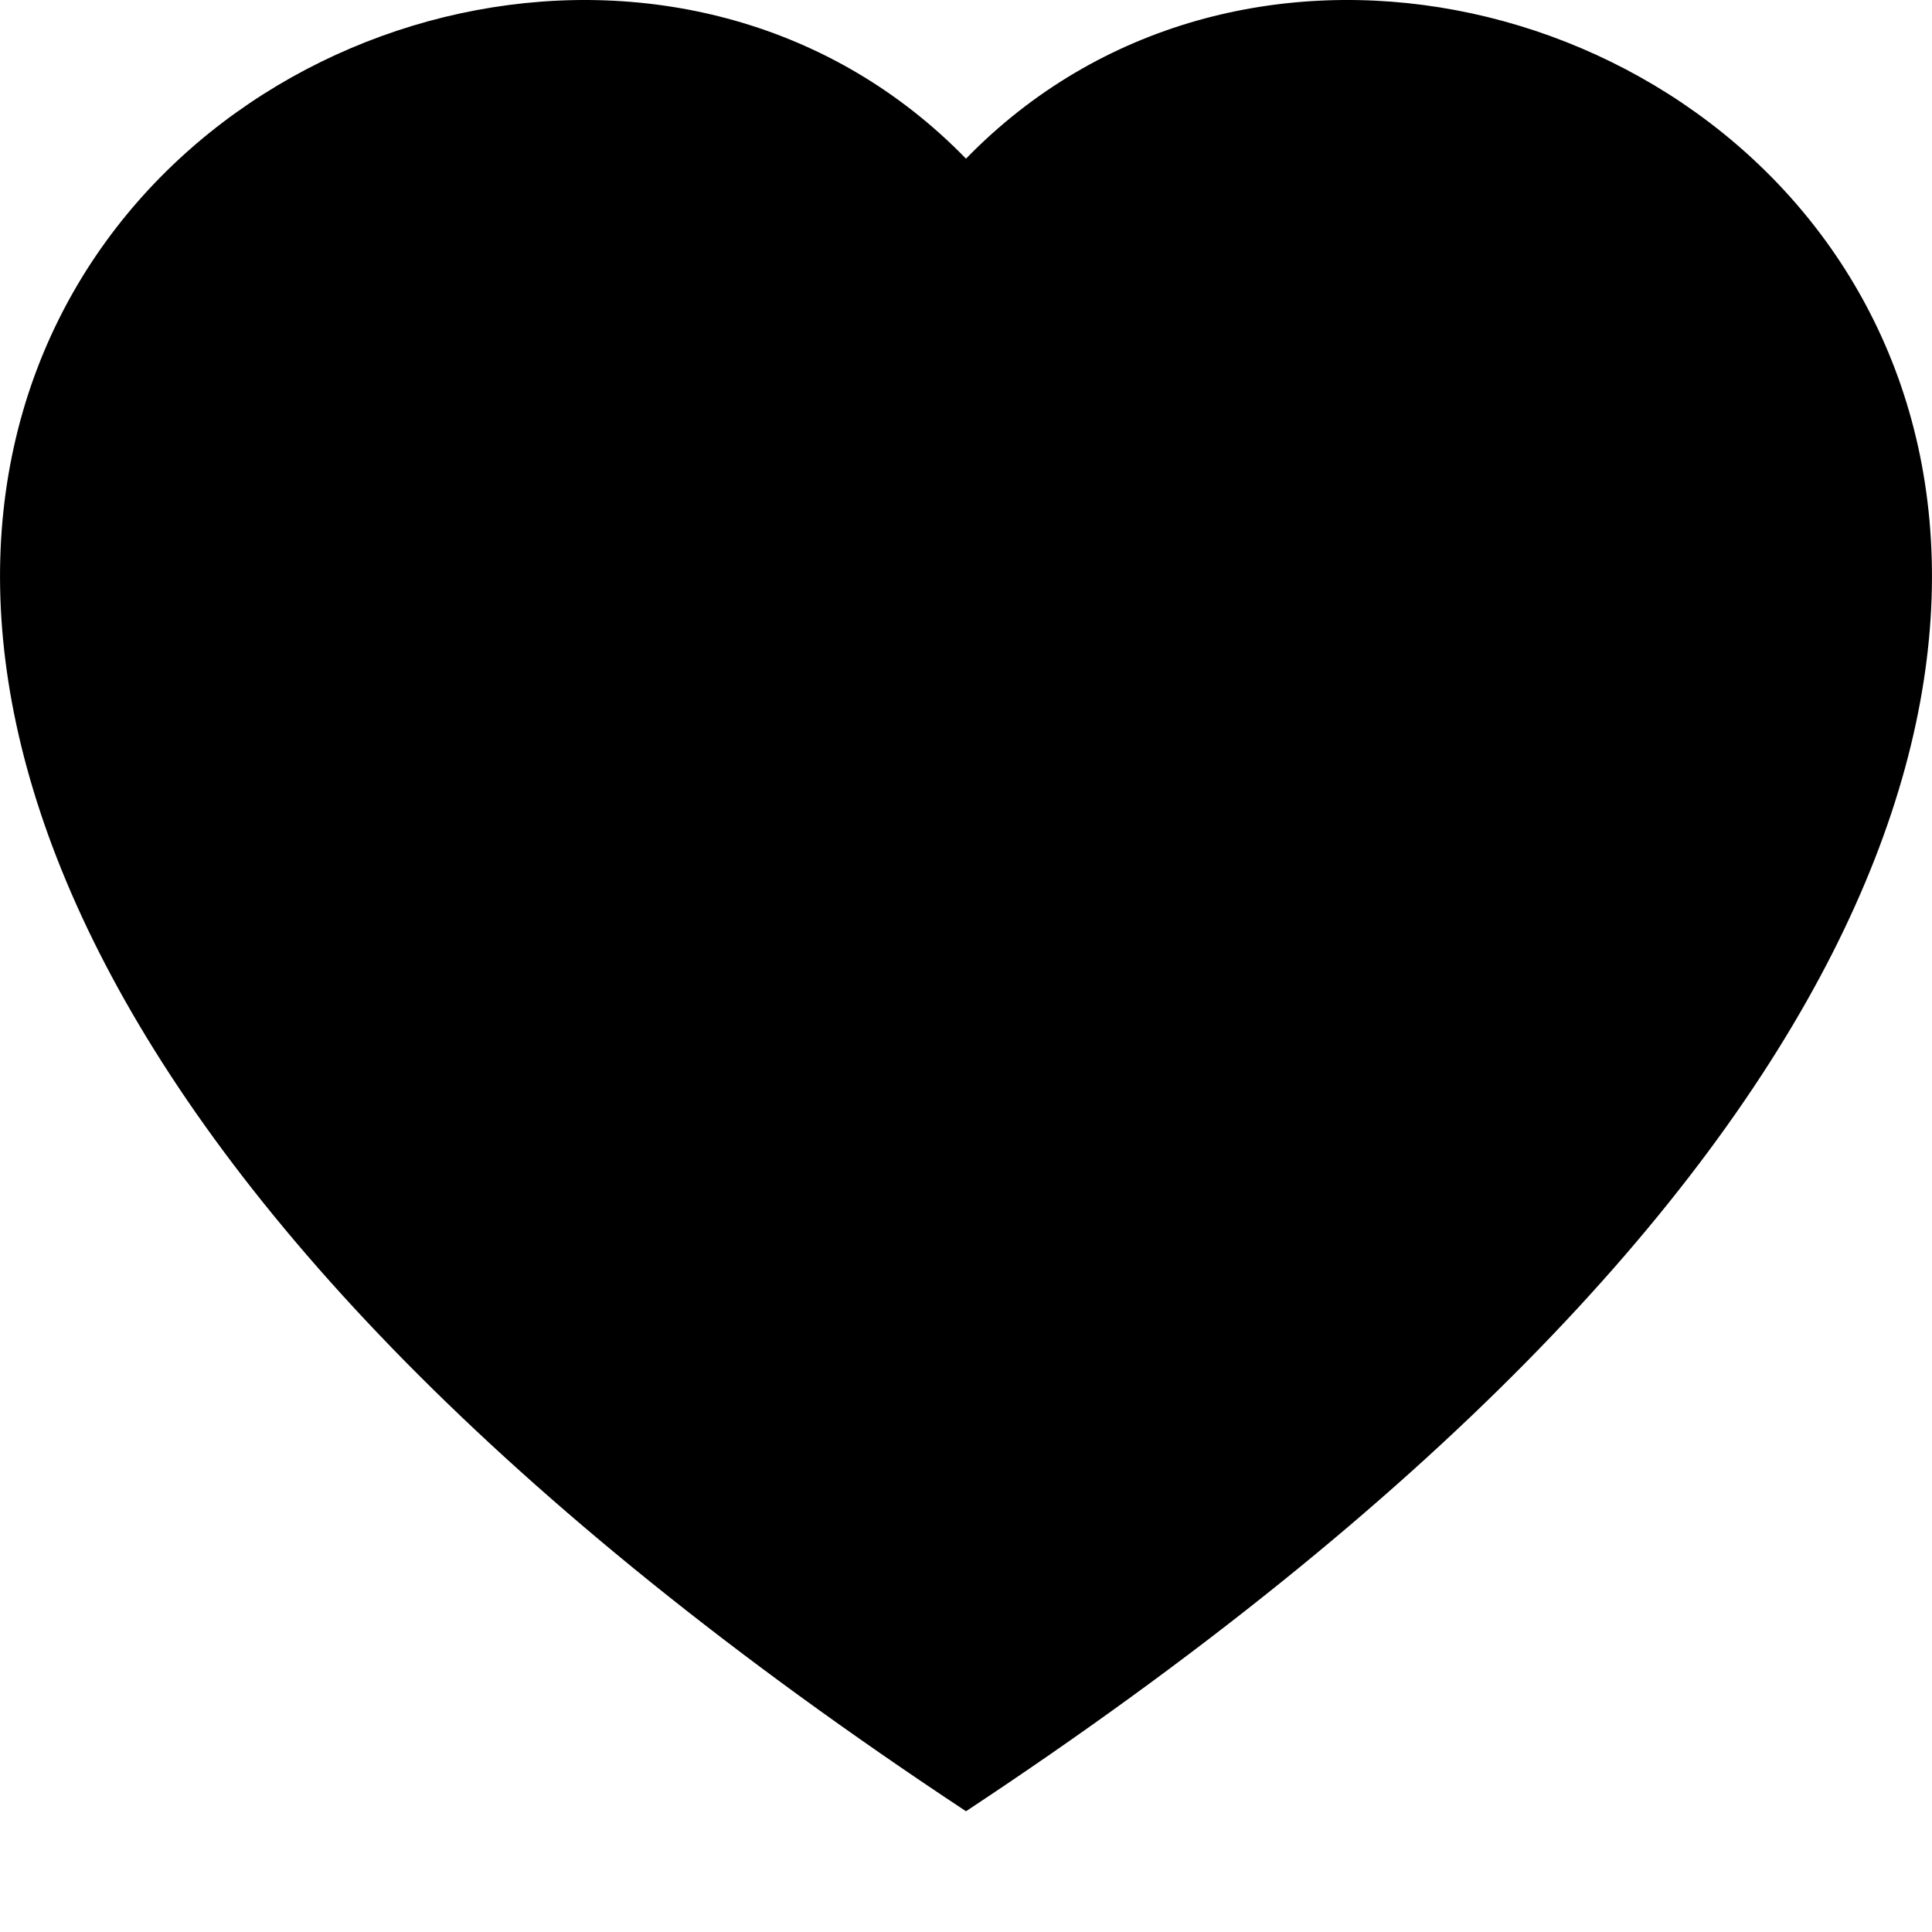
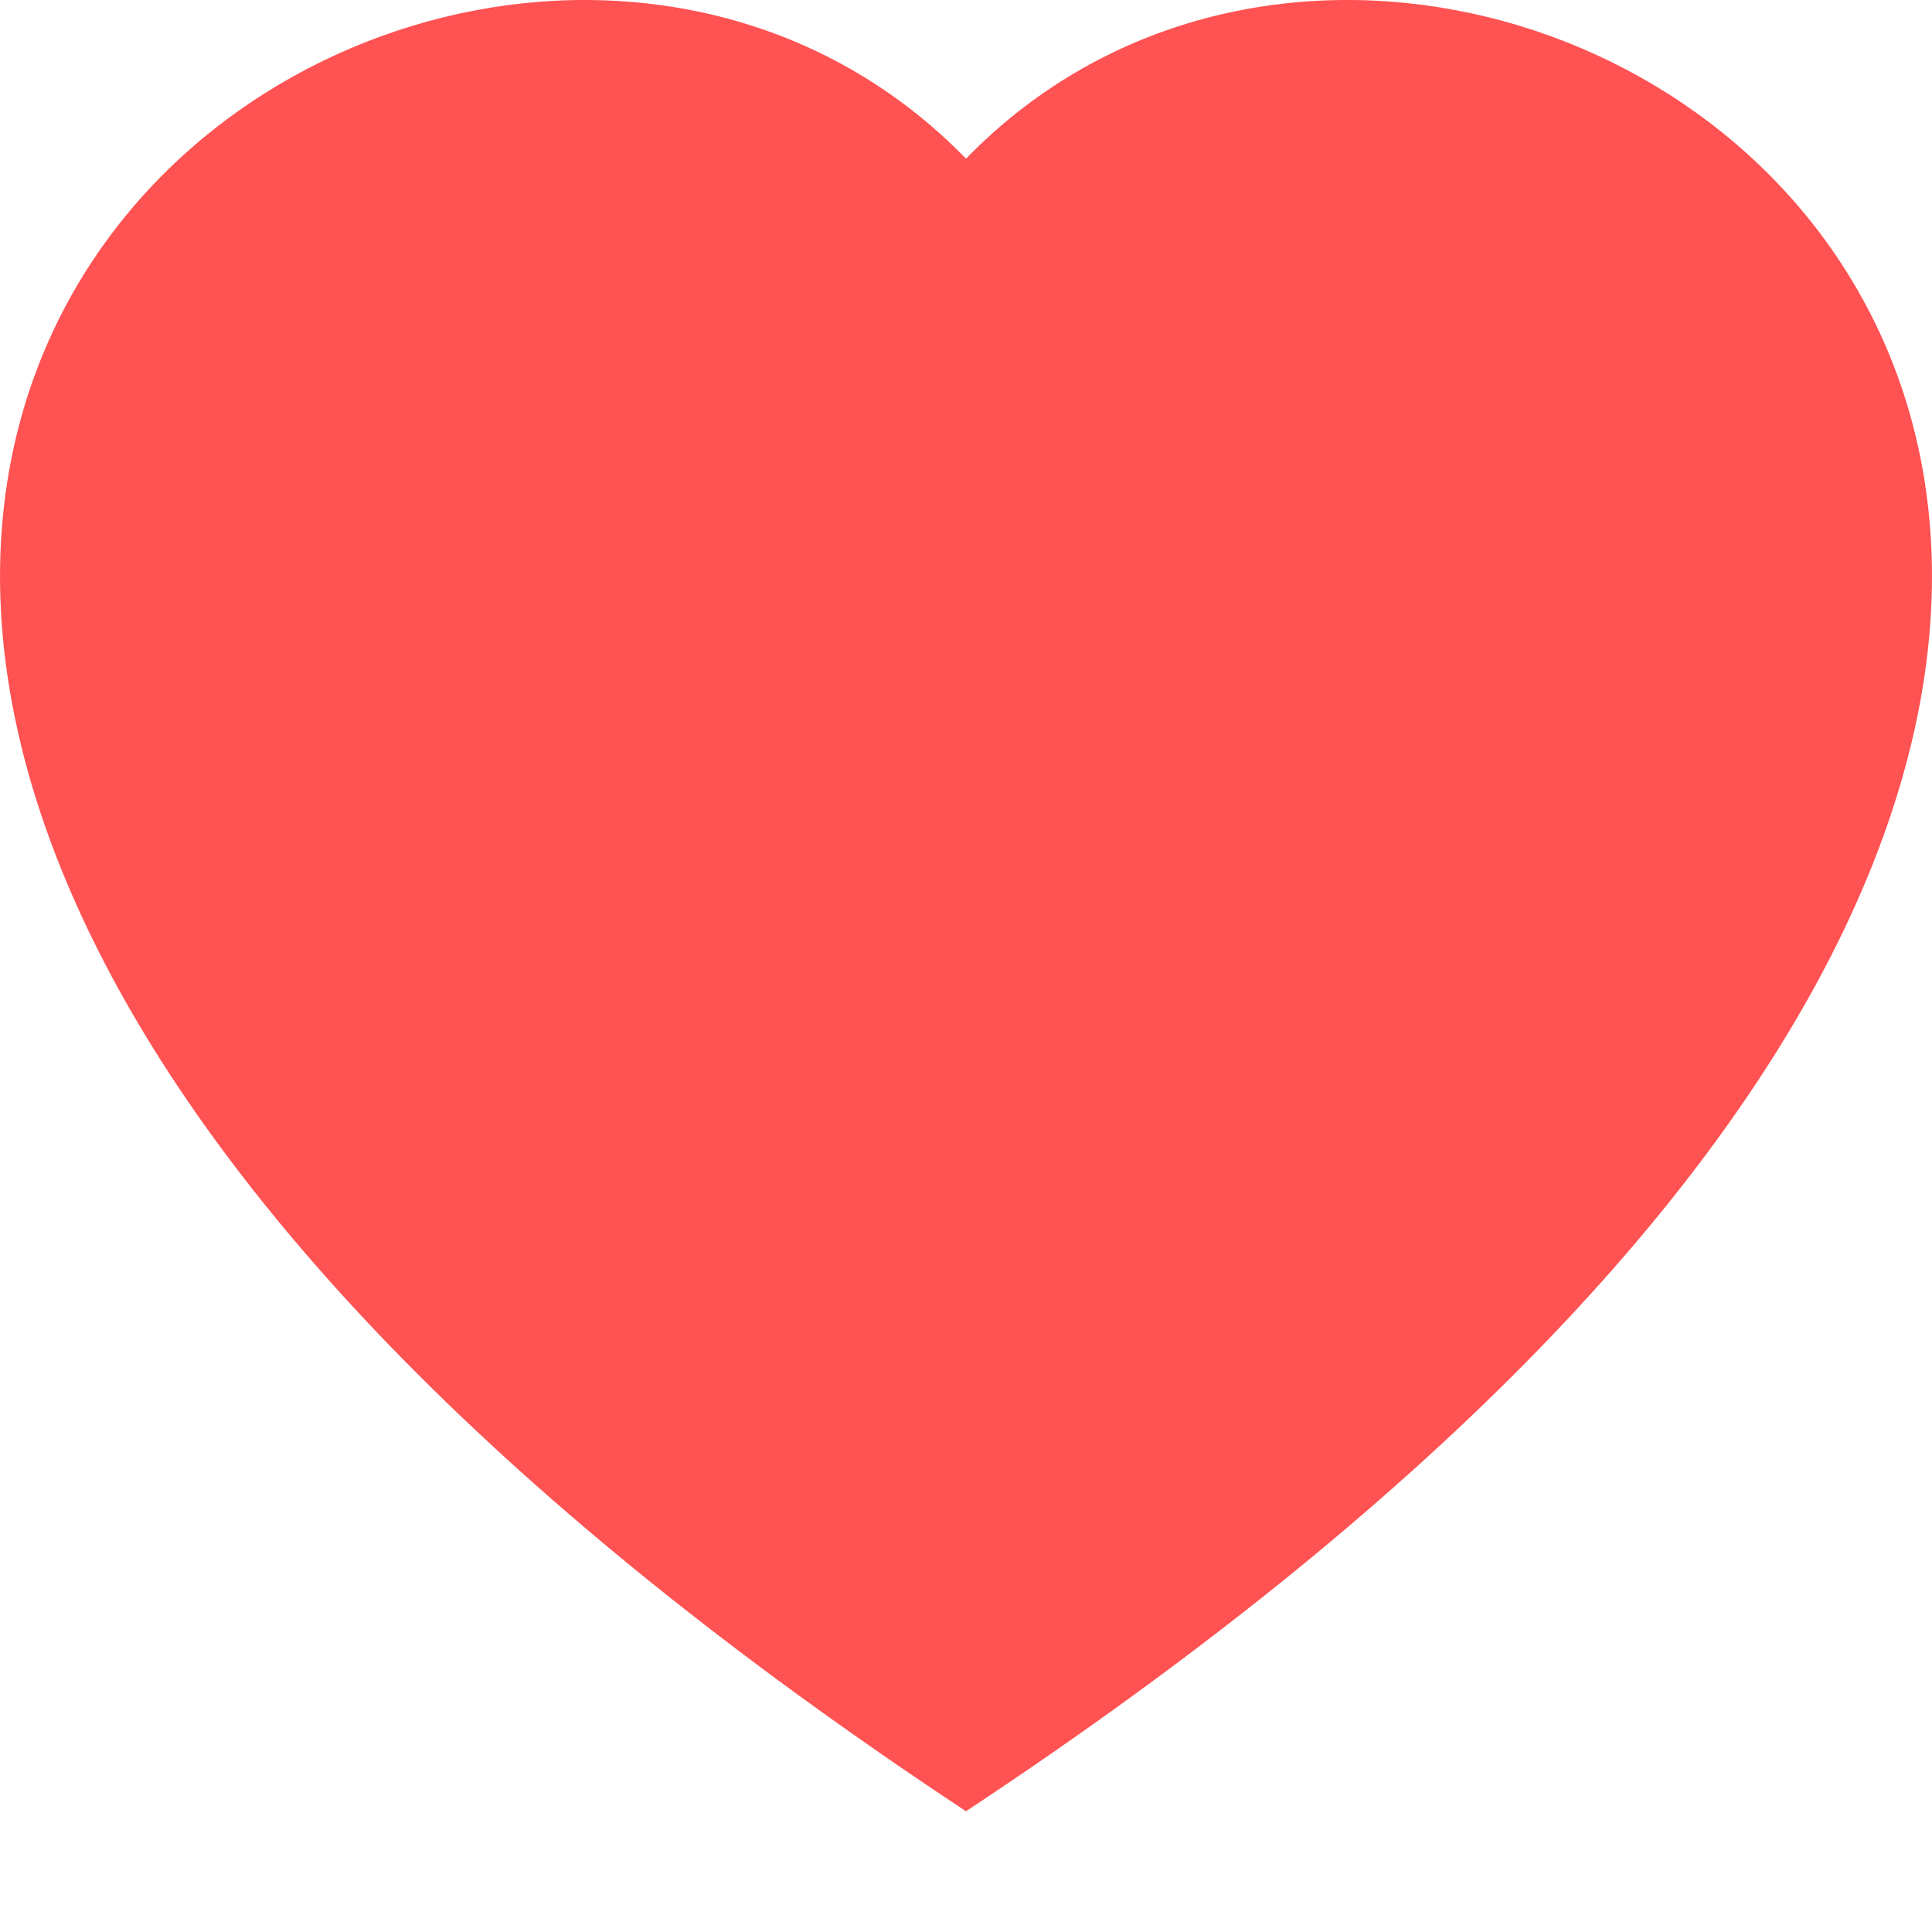
- <svg xmlns="http://www.w3.org/2000/svg" width="16" height="16" fill="currentColor" class="bi bi-heart-fill" viewBox="0 0 16 16">
+ <svg xmlns="http://www.w3.org/2000/svg" width="16" height="16" fill="#ff5252" class="bi bi-heart-fill" viewBox="0 0 16 16">
  <path fill-rule="evenodd" d="M8 1.314C12.438-3.248 23.534 4.735 8 15-7.534 4.736 3.562-3.248 8 1.314z" />
</svg>
